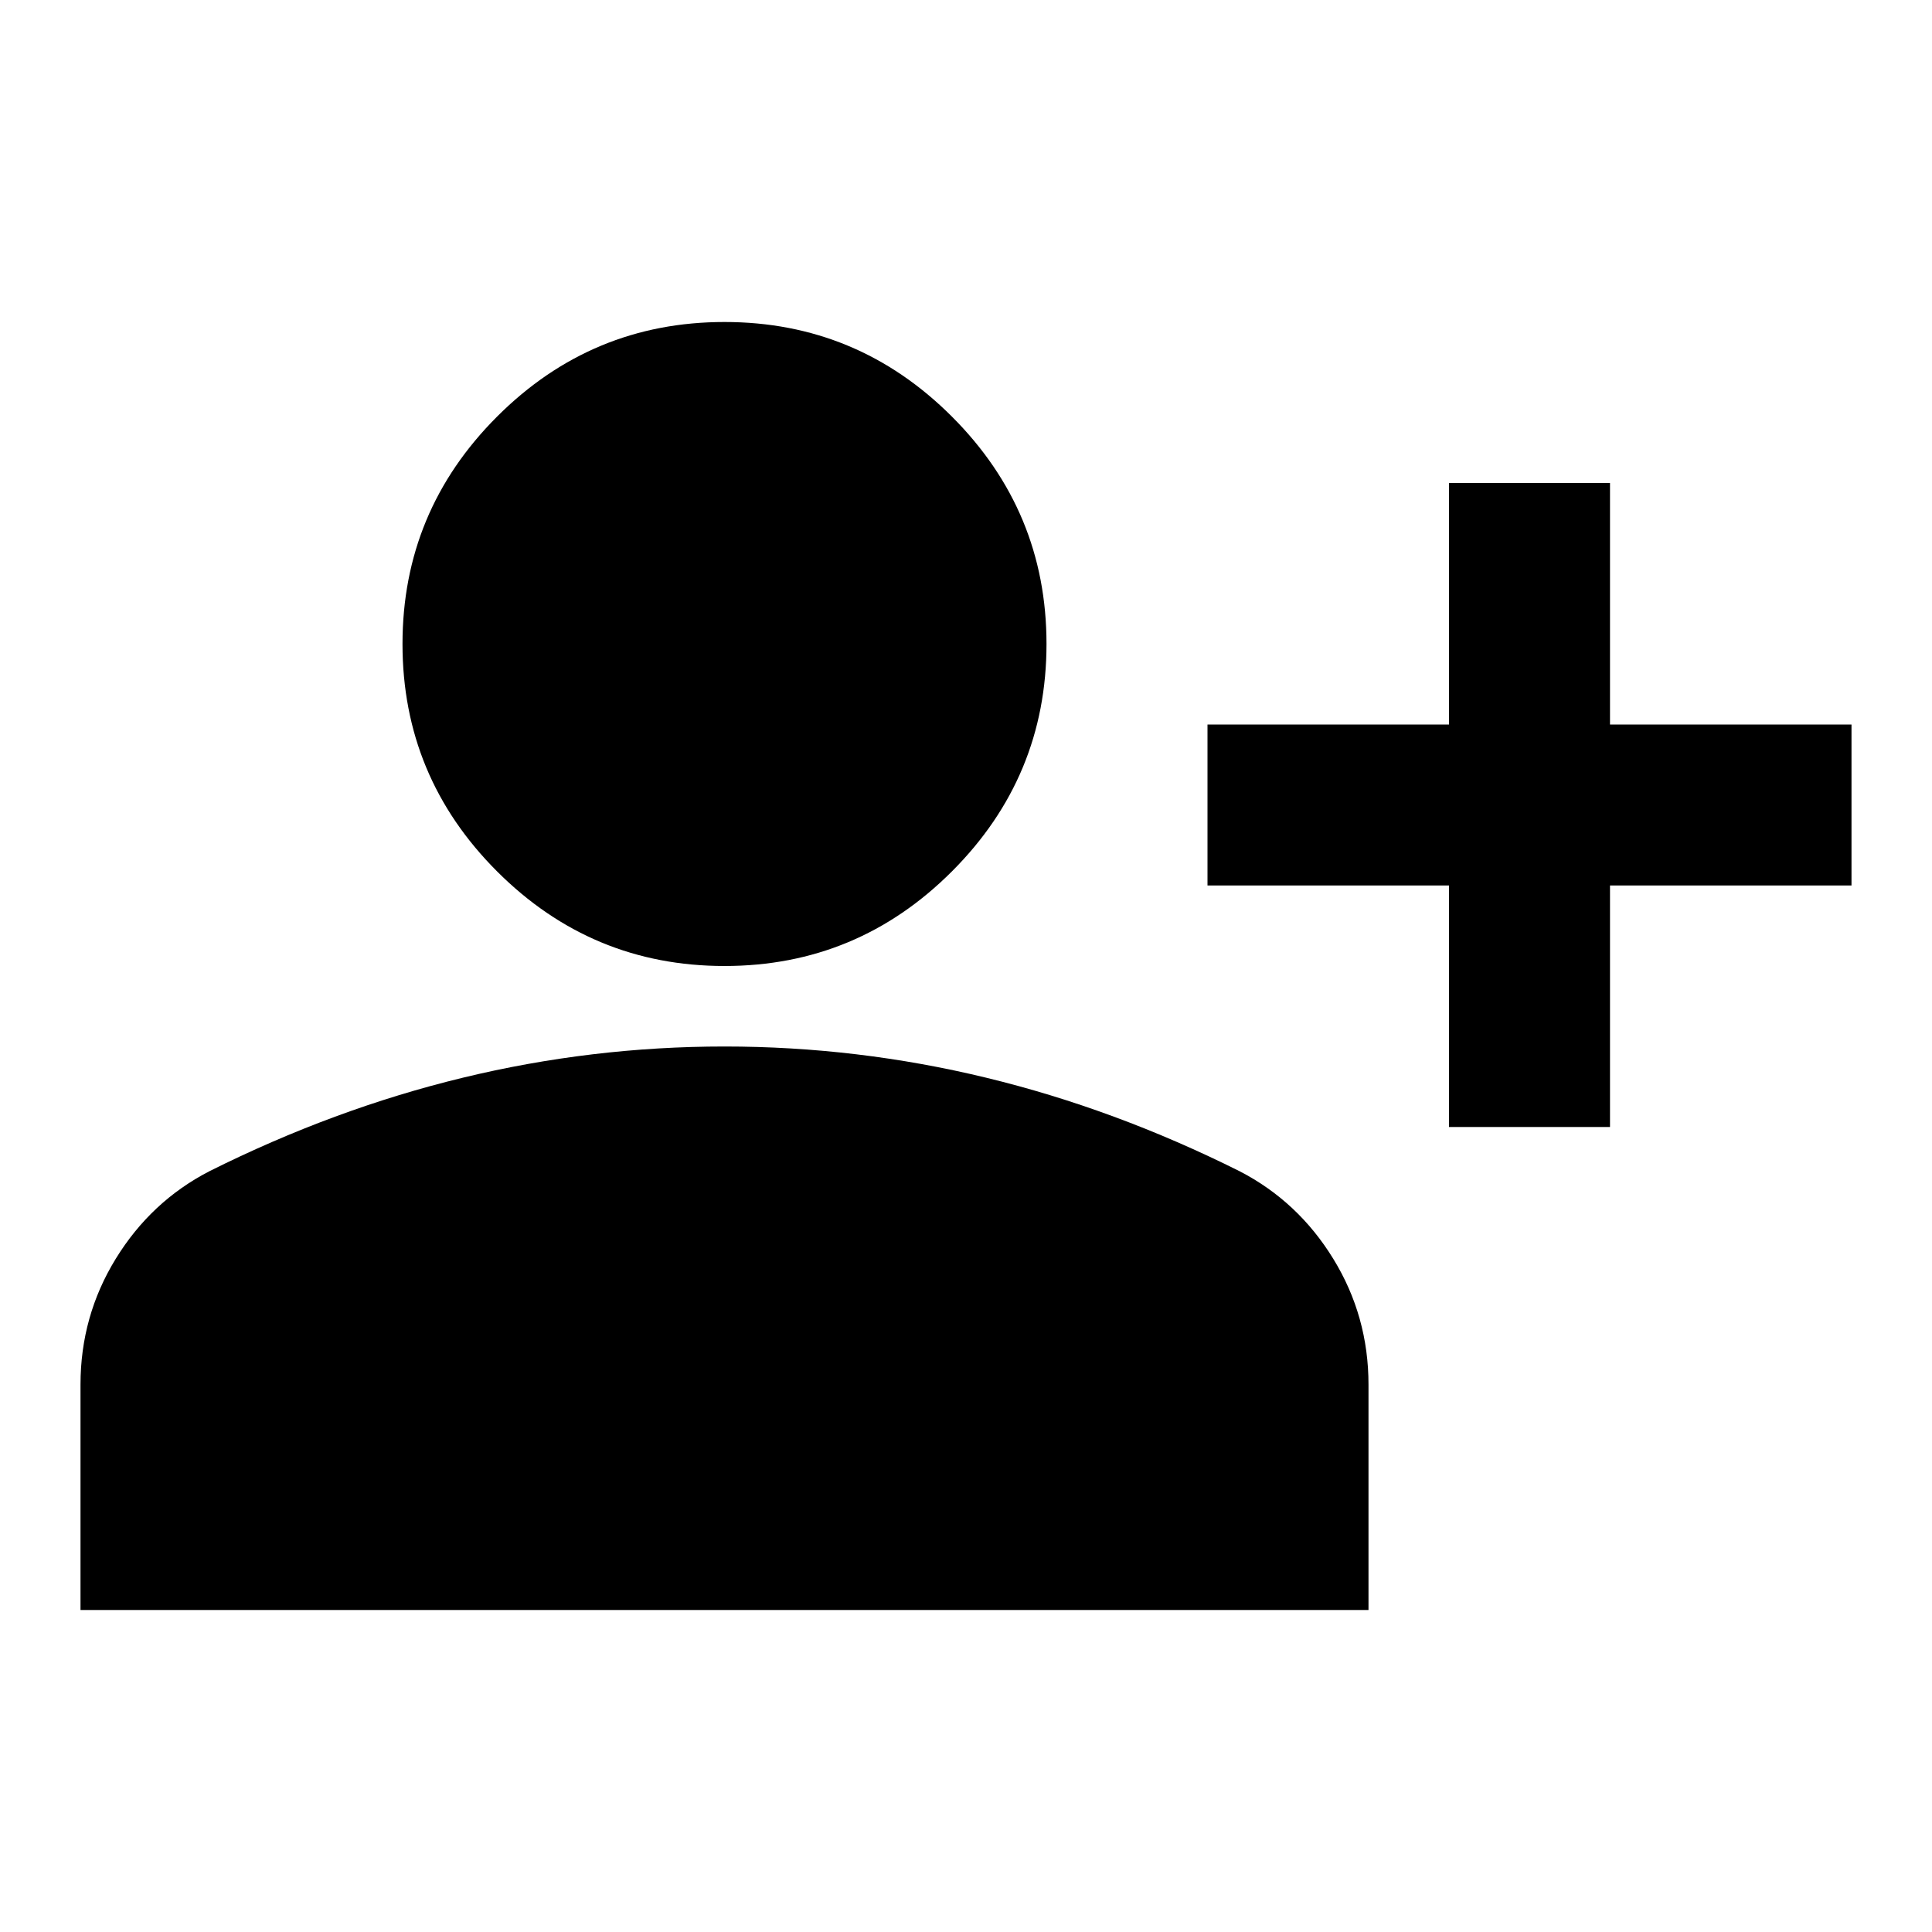
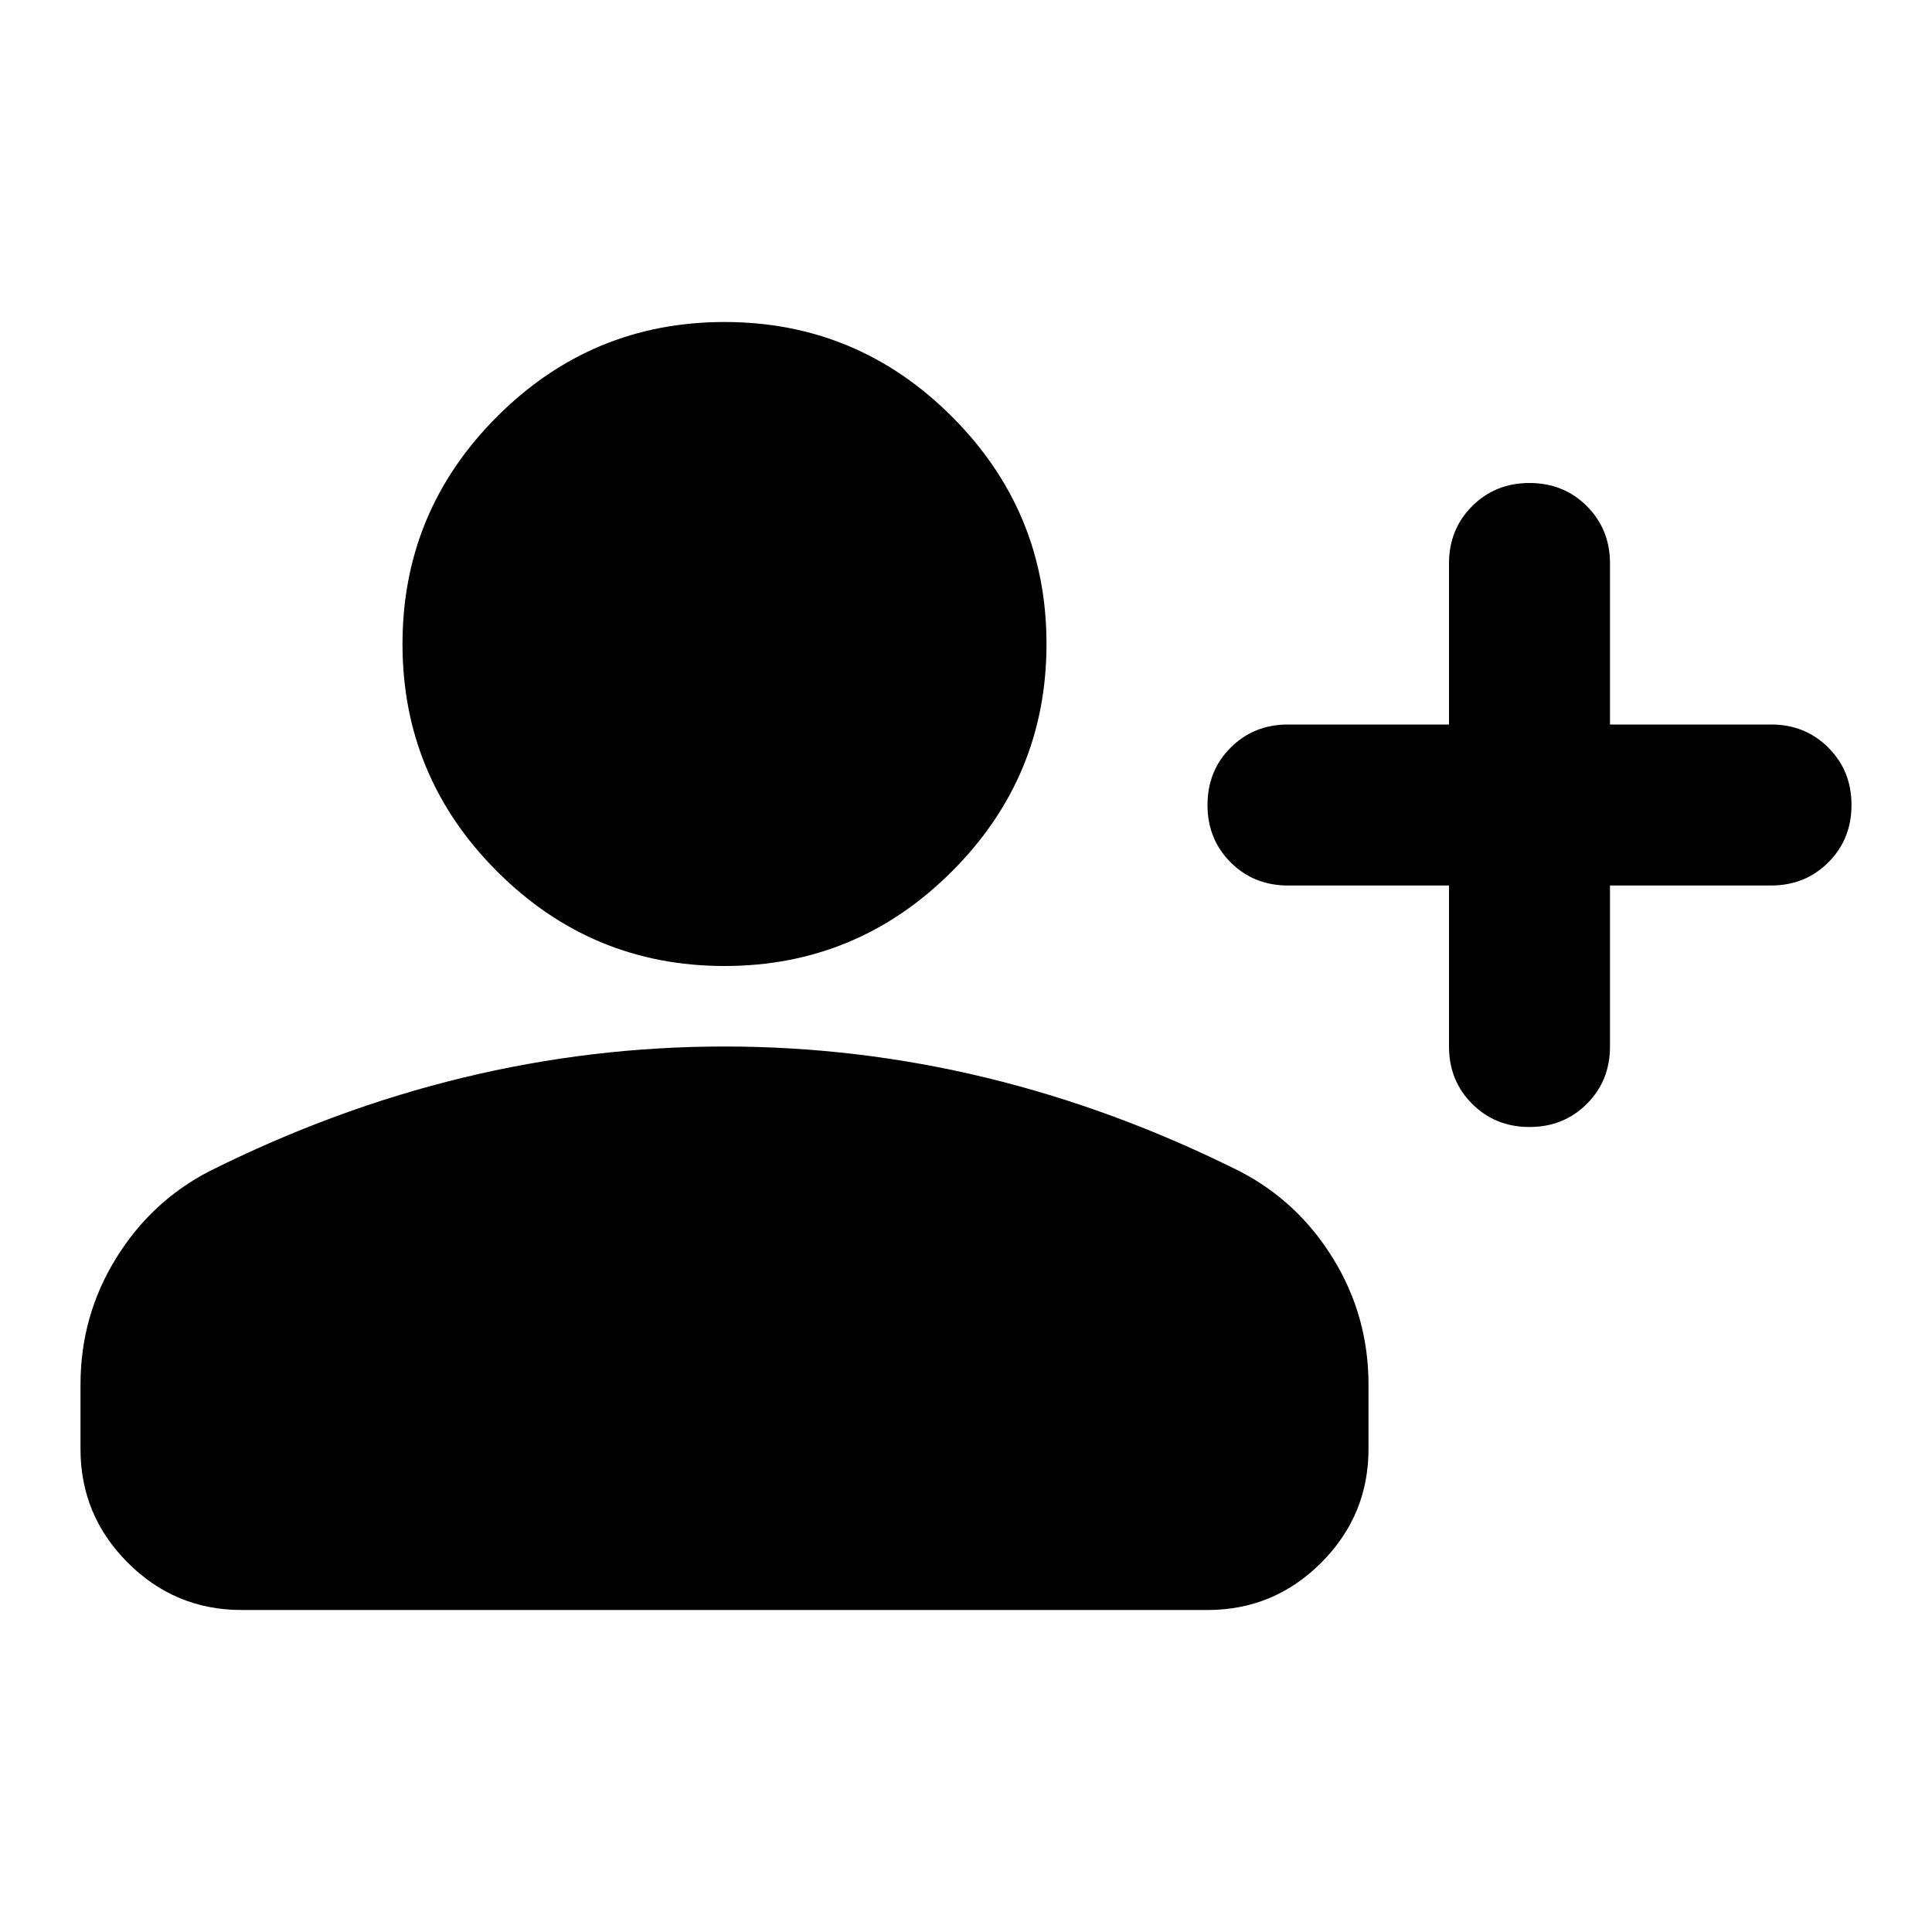
- <svg xmlns="http://www.w3.org/2000/svg" height="24px" viewBox="0 -960 960 960" width="24px" fill="#000000">
-   <path d="M720-400v-120H600v-80h120v-120h80v120h120v80H800v120h-80Zm-360-80q-66 0-113-47t-47-113q0-66 47-113t113-47q66 0 113 47t47 113q0 66-47 113t-113 47ZM40-160v-112q0-34 17.5-62.5T104-378q62-31 126-46.5T360-440q66 0 130 15.5T616-378q29 15 46.5 43.5T680-272v112H40Z" />
+ <svg xmlns="http://www.w3.org/2000/svg" height="24px" viewBox="0 -960 960 960" width="24px">
+   <path d="M720-520h-80q-17 0-28.5-11.5T600-560q0-17 11.5-28.5T640-600h80v-80q0-17 11.5-28.5T760-720q17 0 28.5 11.5T800-680v80h80q17 0 28.5 11.5T920-560q0 17-11.5 28.5T880-520h-80v80q0 17-11.5 28.5T760-400q-17 0-28.5-11.5T720-440v-80Zm-360 40q-66 0-113-47t-47-113q0-66 47-113t113-47q66 0 113 47t47 113q0 66-47 113t-113 47ZM40-240v-32q0-34 17.5-62.5T104-378q62-31 126-46.5T360-440q66 0 130 15.5T616-378q29 15 46.5 43.5T680-272v32q0 33-23.5 56.5T600-160H120q-33 0-56.5-23.5T40-240Z" />
</svg>
